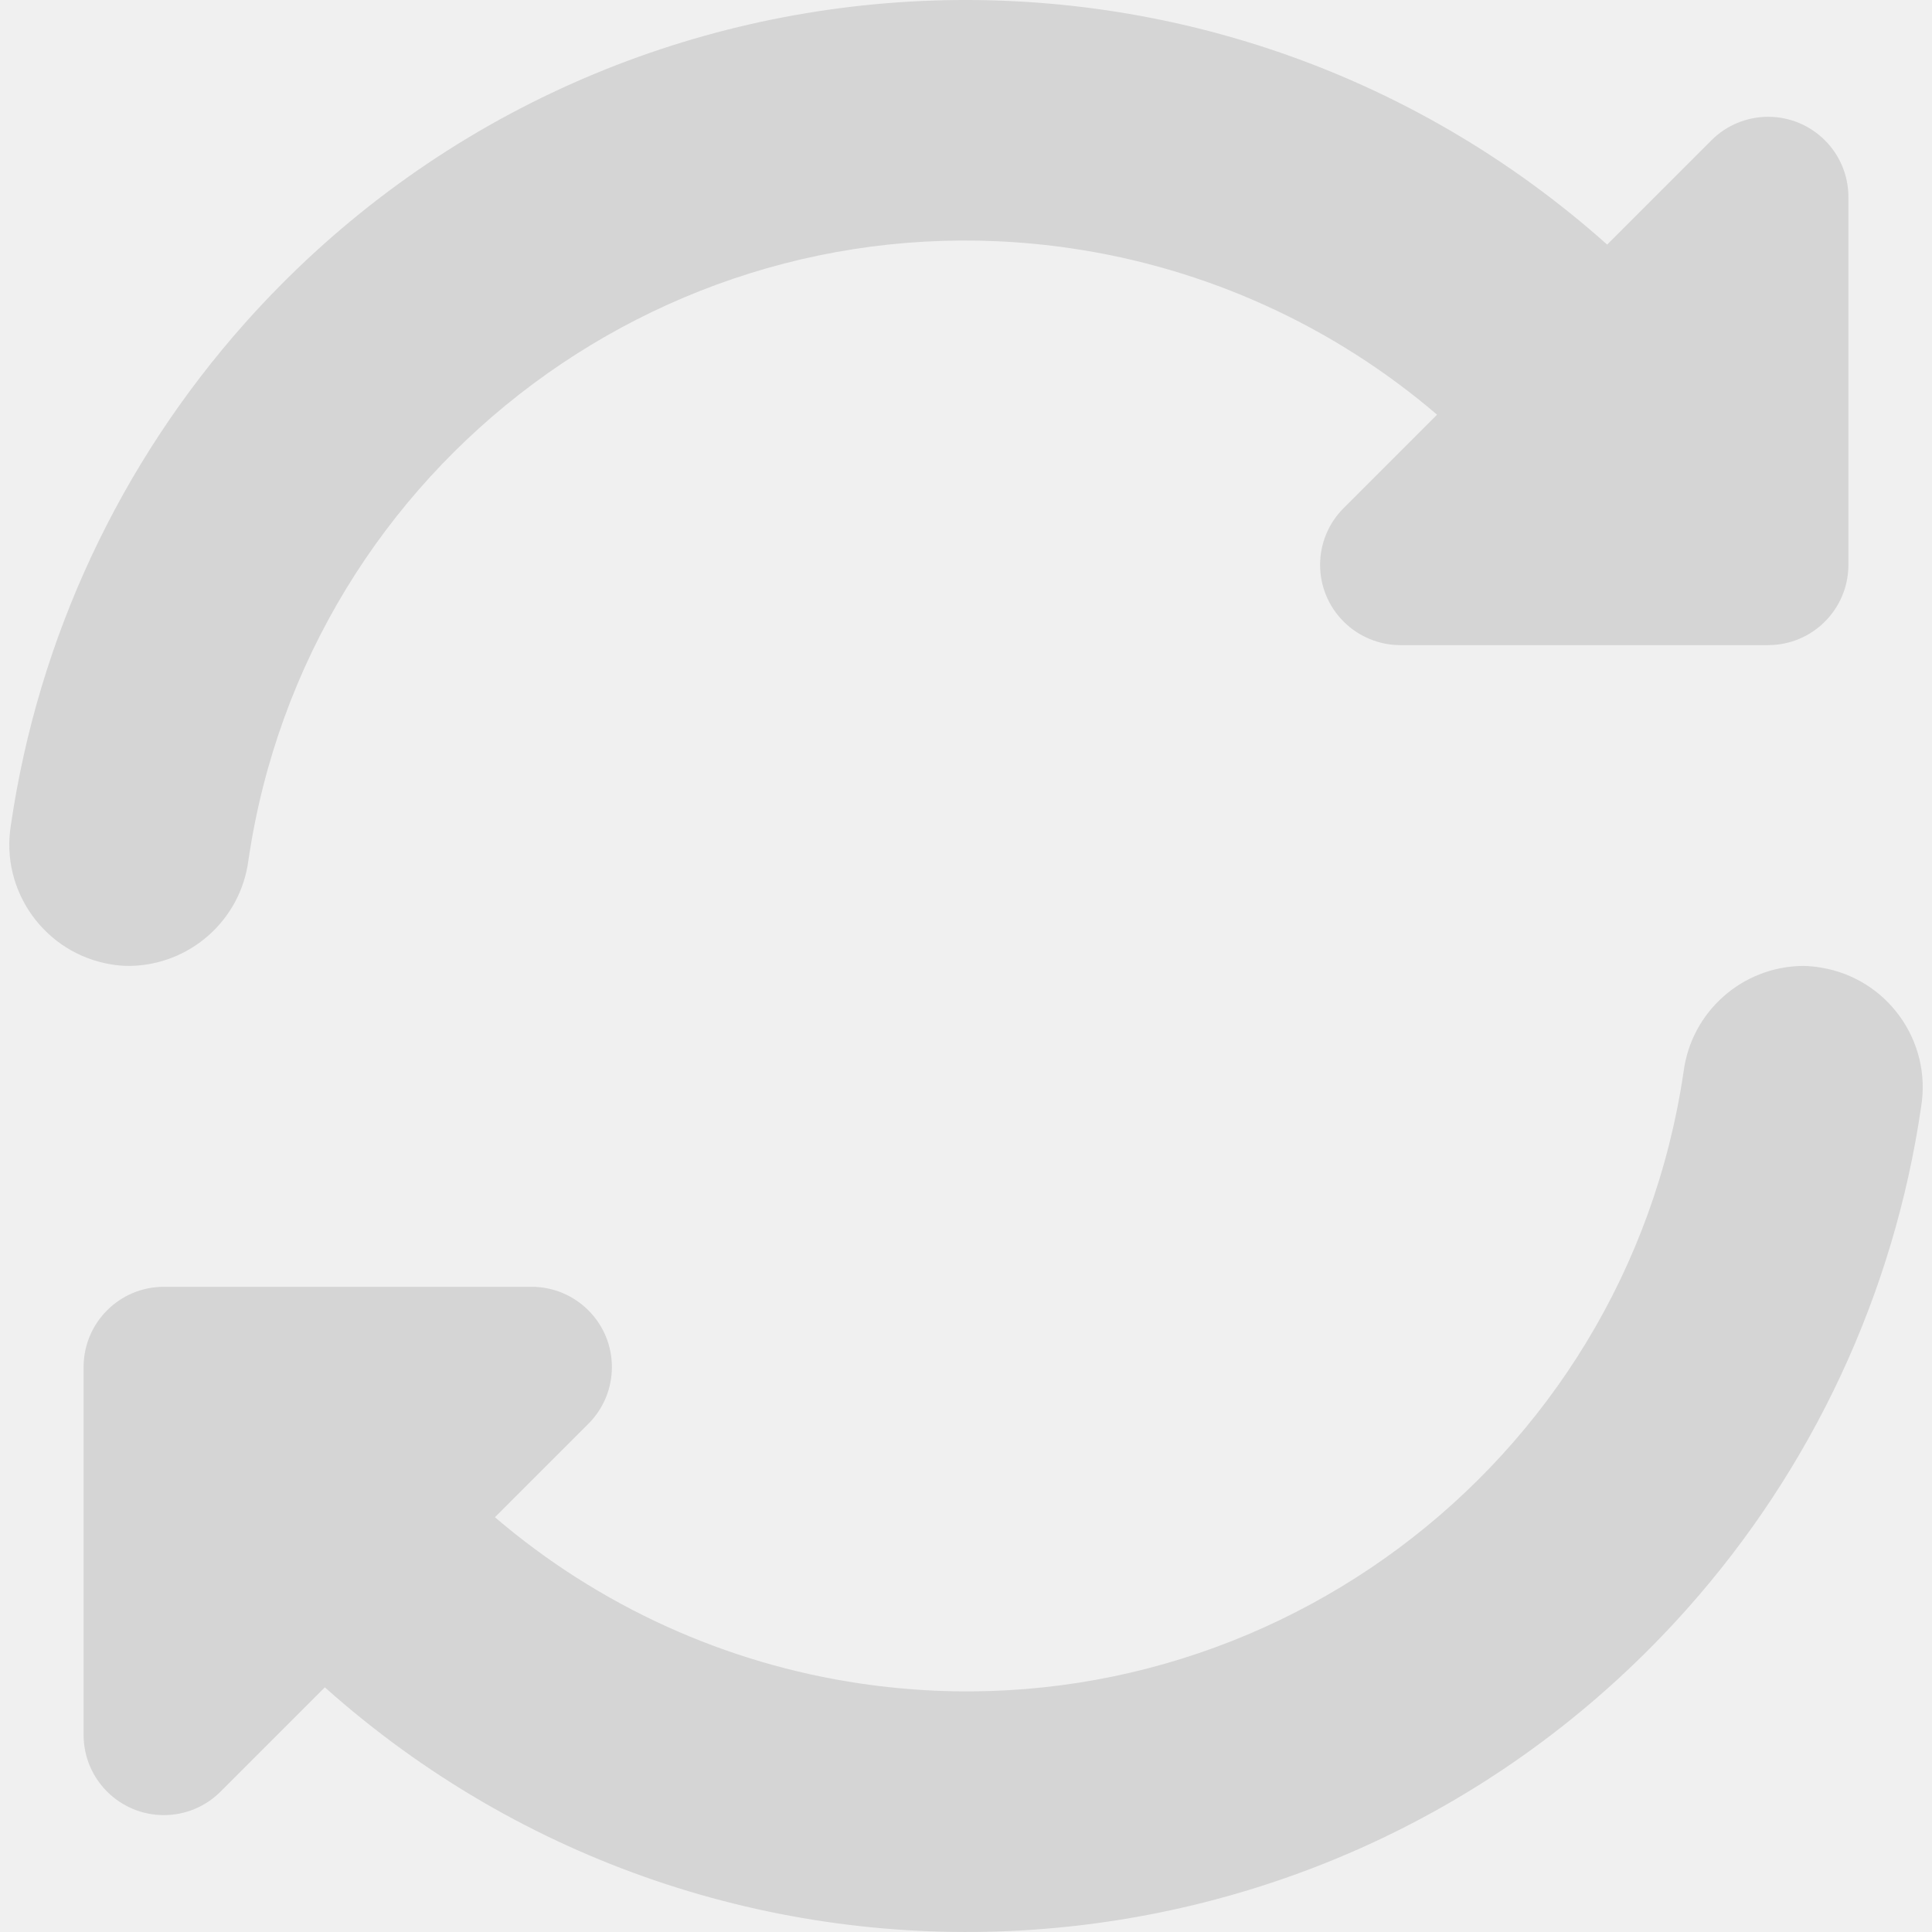
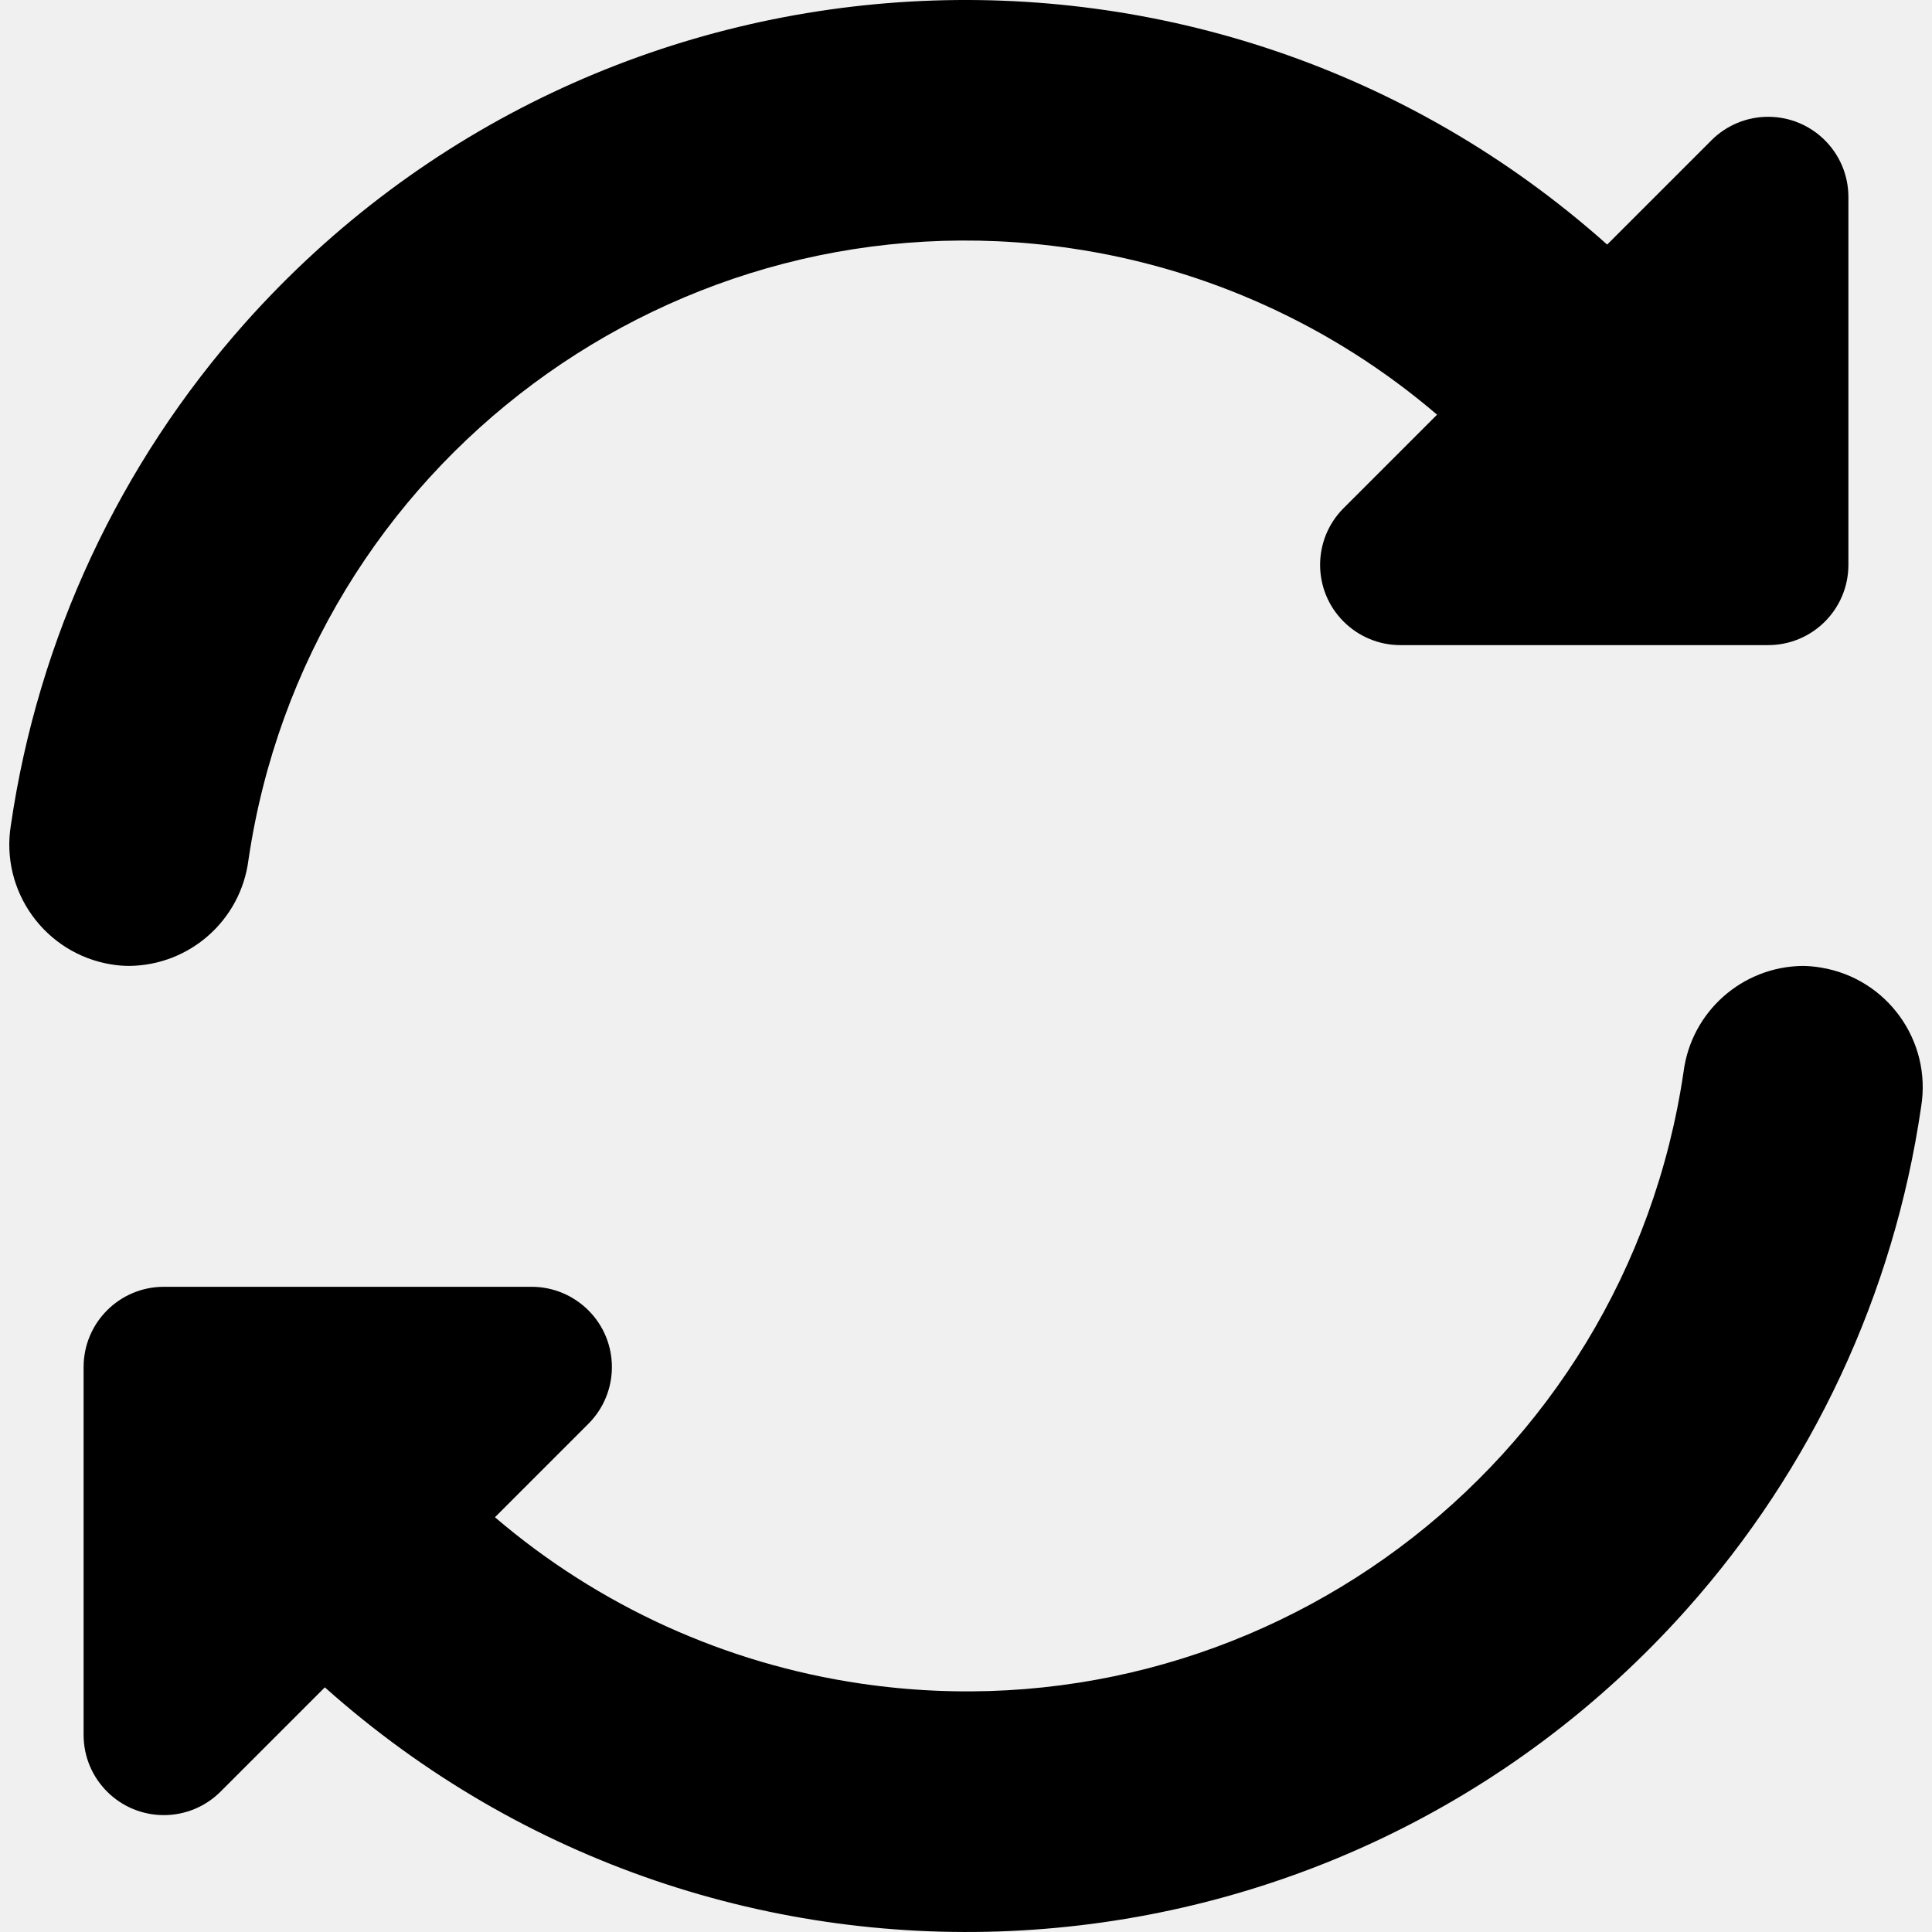
<svg xmlns="http://www.w3.org/2000/svg" width="22" height="22" viewBox="0 0 22 22" fill="none">
-   <g clip-path="url(#clip0_370_2262)">
-     <path d="M2.829 9.794C3.493 5.283 7.688 2.164 12.199 2.828C13.738 3.054 15.182 3.711 16.364 4.722L15.3 5.786C14.943 6.143 14.943 6.722 15.3 7.078C15.471 7.249 15.703 7.346 15.945 7.346H20.134C20.639 7.346 21.048 6.937 21.048 6.432V2.243C21.048 1.739 20.639 1.33 20.134 1.33C19.892 1.33 19.66 1.426 19.489 1.597L18.301 2.785C13.773 -1.252 6.829 -0.853 2.793 3.675C1.363 5.28 0.435 7.268 0.124 9.395C0.001 10.148 0.513 10.859 1.267 10.982C1.334 10.993 1.403 10.999 1.472 10.999C2.162 10.992 2.741 10.478 2.829 9.794Z" fill="#ACACAC" fill-opacity="0.4" />
-     <path d="M20.528 10.999C19.838 11.007 19.259 11.521 19.171 12.205C18.507 16.716 14.312 19.835 9.801 19.171C8.262 18.945 6.818 18.288 5.636 17.277L6.7 16.213C7.057 15.856 7.057 15.277 6.7 14.921C6.529 14.75 6.297 14.653 6.055 14.653H1.866C1.361 14.653 0.952 15.062 0.952 15.567V19.756C0.952 20.26 1.361 20.669 1.866 20.669C2.108 20.669 2.34 20.573 2.511 20.402L3.699 19.214C8.226 23.251 15.169 22.854 19.206 18.326C20.637 16.722 21.566 14.733 21.876 12.605C22 11.852 21.488 11.141 20.735 11.018C20.666 11.006 20.597 11 20.528 10.999Z" fill="#ACACAC" fill-opacity="0.4" />
+   <g clip-path="url(#clip0_489_1125)">
+     <path d="M2.829 9.794C3.493 5.283 7.688 2.164 12.199 2.828C13.738 3.054 15.182 3.711 16.364 4.722L15.3 5.786C14.943 6.143 14.943 6.722 15.3 7.078C15.471 7.249 15.703 7.346 15.945 7.346H20.134C20.639 7.346 21.048 6.937 21.048 6.432V2.243C21.048 1.739 20.639 1.33 20.134 1.33C19.892 1.33 19.66 1.426 19.489 1.597L18.301 2.785C13.773 -1.252 6.829 -0.853 2.793 3.675C1.363 5.28 0.435 7.268 0.124 9.395C0.001 10.148 0.513 10.859 1.267 10.982C1.334 10.993 1.403 10.999 1.472 10.999C2.162 10.992 2.741 10.478 2.829 9.794Z" fill="black" />
+     <path d="M20.528 10.999C19.838 11.007 19.259 11.521 19.171 12.205C18.507 16.716 14.312 19.835 9.801 19.171C8.262 18.945 6.818 18.288 5.636 17.277L6.7 16.213C7.057 15.856 7.057 15.277 6.7 14.921C6.529 14.75 6.297 14.653 6.055 14.653H1.866C1.361 14.653 0.952 15.062 0.952 15.567V19.756C0.952 20.26 1.361 20.669 1.866 20.669C2.108 20.669 2.34 20.573 2.511 20.402L3.699 19.214C8.226 23.251 15.169 22.854 19.206 18.326C20.637 16.722 21.566 14.733 21.876 12.605C22 11.852 21.488 11.141 20.735 11.018C20.666 11.006 20.597 11 20.528 10.999Z" fill="black" />
  </g>
  <defs>
-     <clipPath id="clip0_370_2262">
+     <clipPath id="clip0_489_1125">
      <rect width="22" height="22" fill="white" />
    </clipPath>
  </defs>
</svg>
